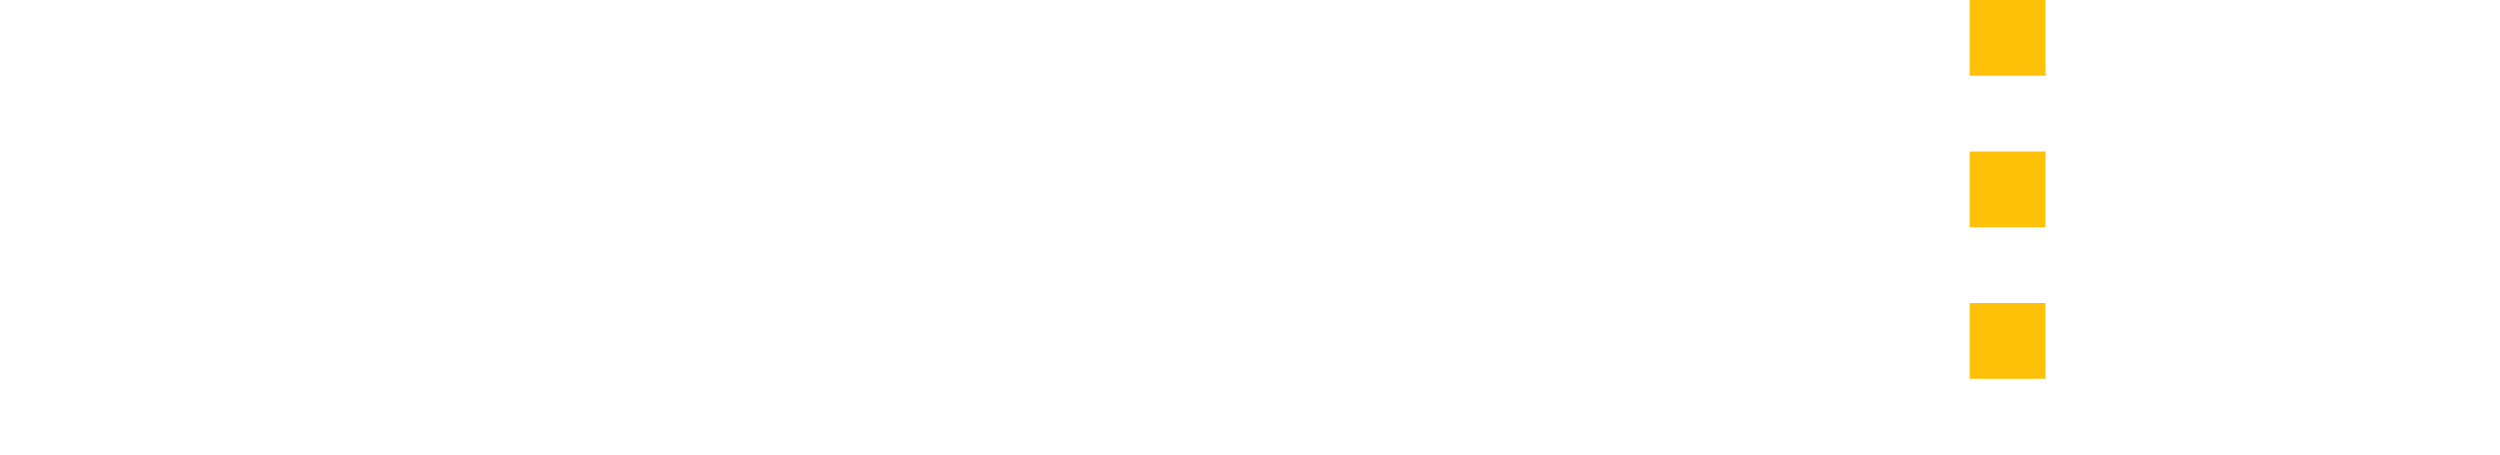
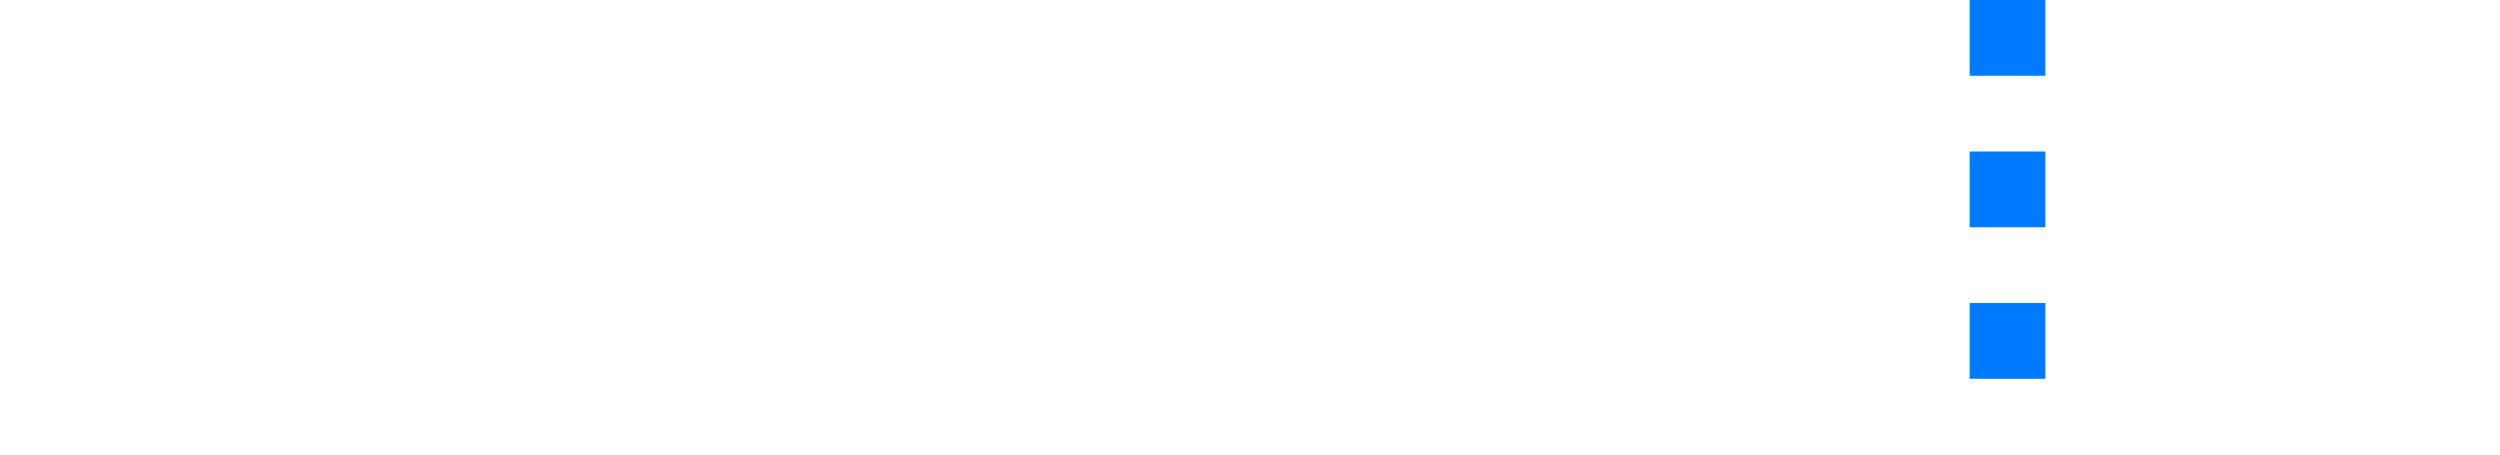
<svg xmlns="http://www.w3.org/2000/svg" width="165" height="30" viewBox="0 0 43.656 7.938">
-   <g transform="scale(-1 3)" stroke-width=".577" fill="#ffc107" fill-rule="evenodd">
+   <g transform="scale(-1 3)" stroke-width=".577" fill="#007bff" fill-rule="evenodd">
    <rect width="1.323" height=".441" x="-35.719" ry="0" />
    <rect width="1.323" height=".441" x="-35.719" y=".882" ry="0" />
    <rect width="1.323" height=".441" x="-35.719" y="1.764" ry="0" />
  </g>
</svg>
